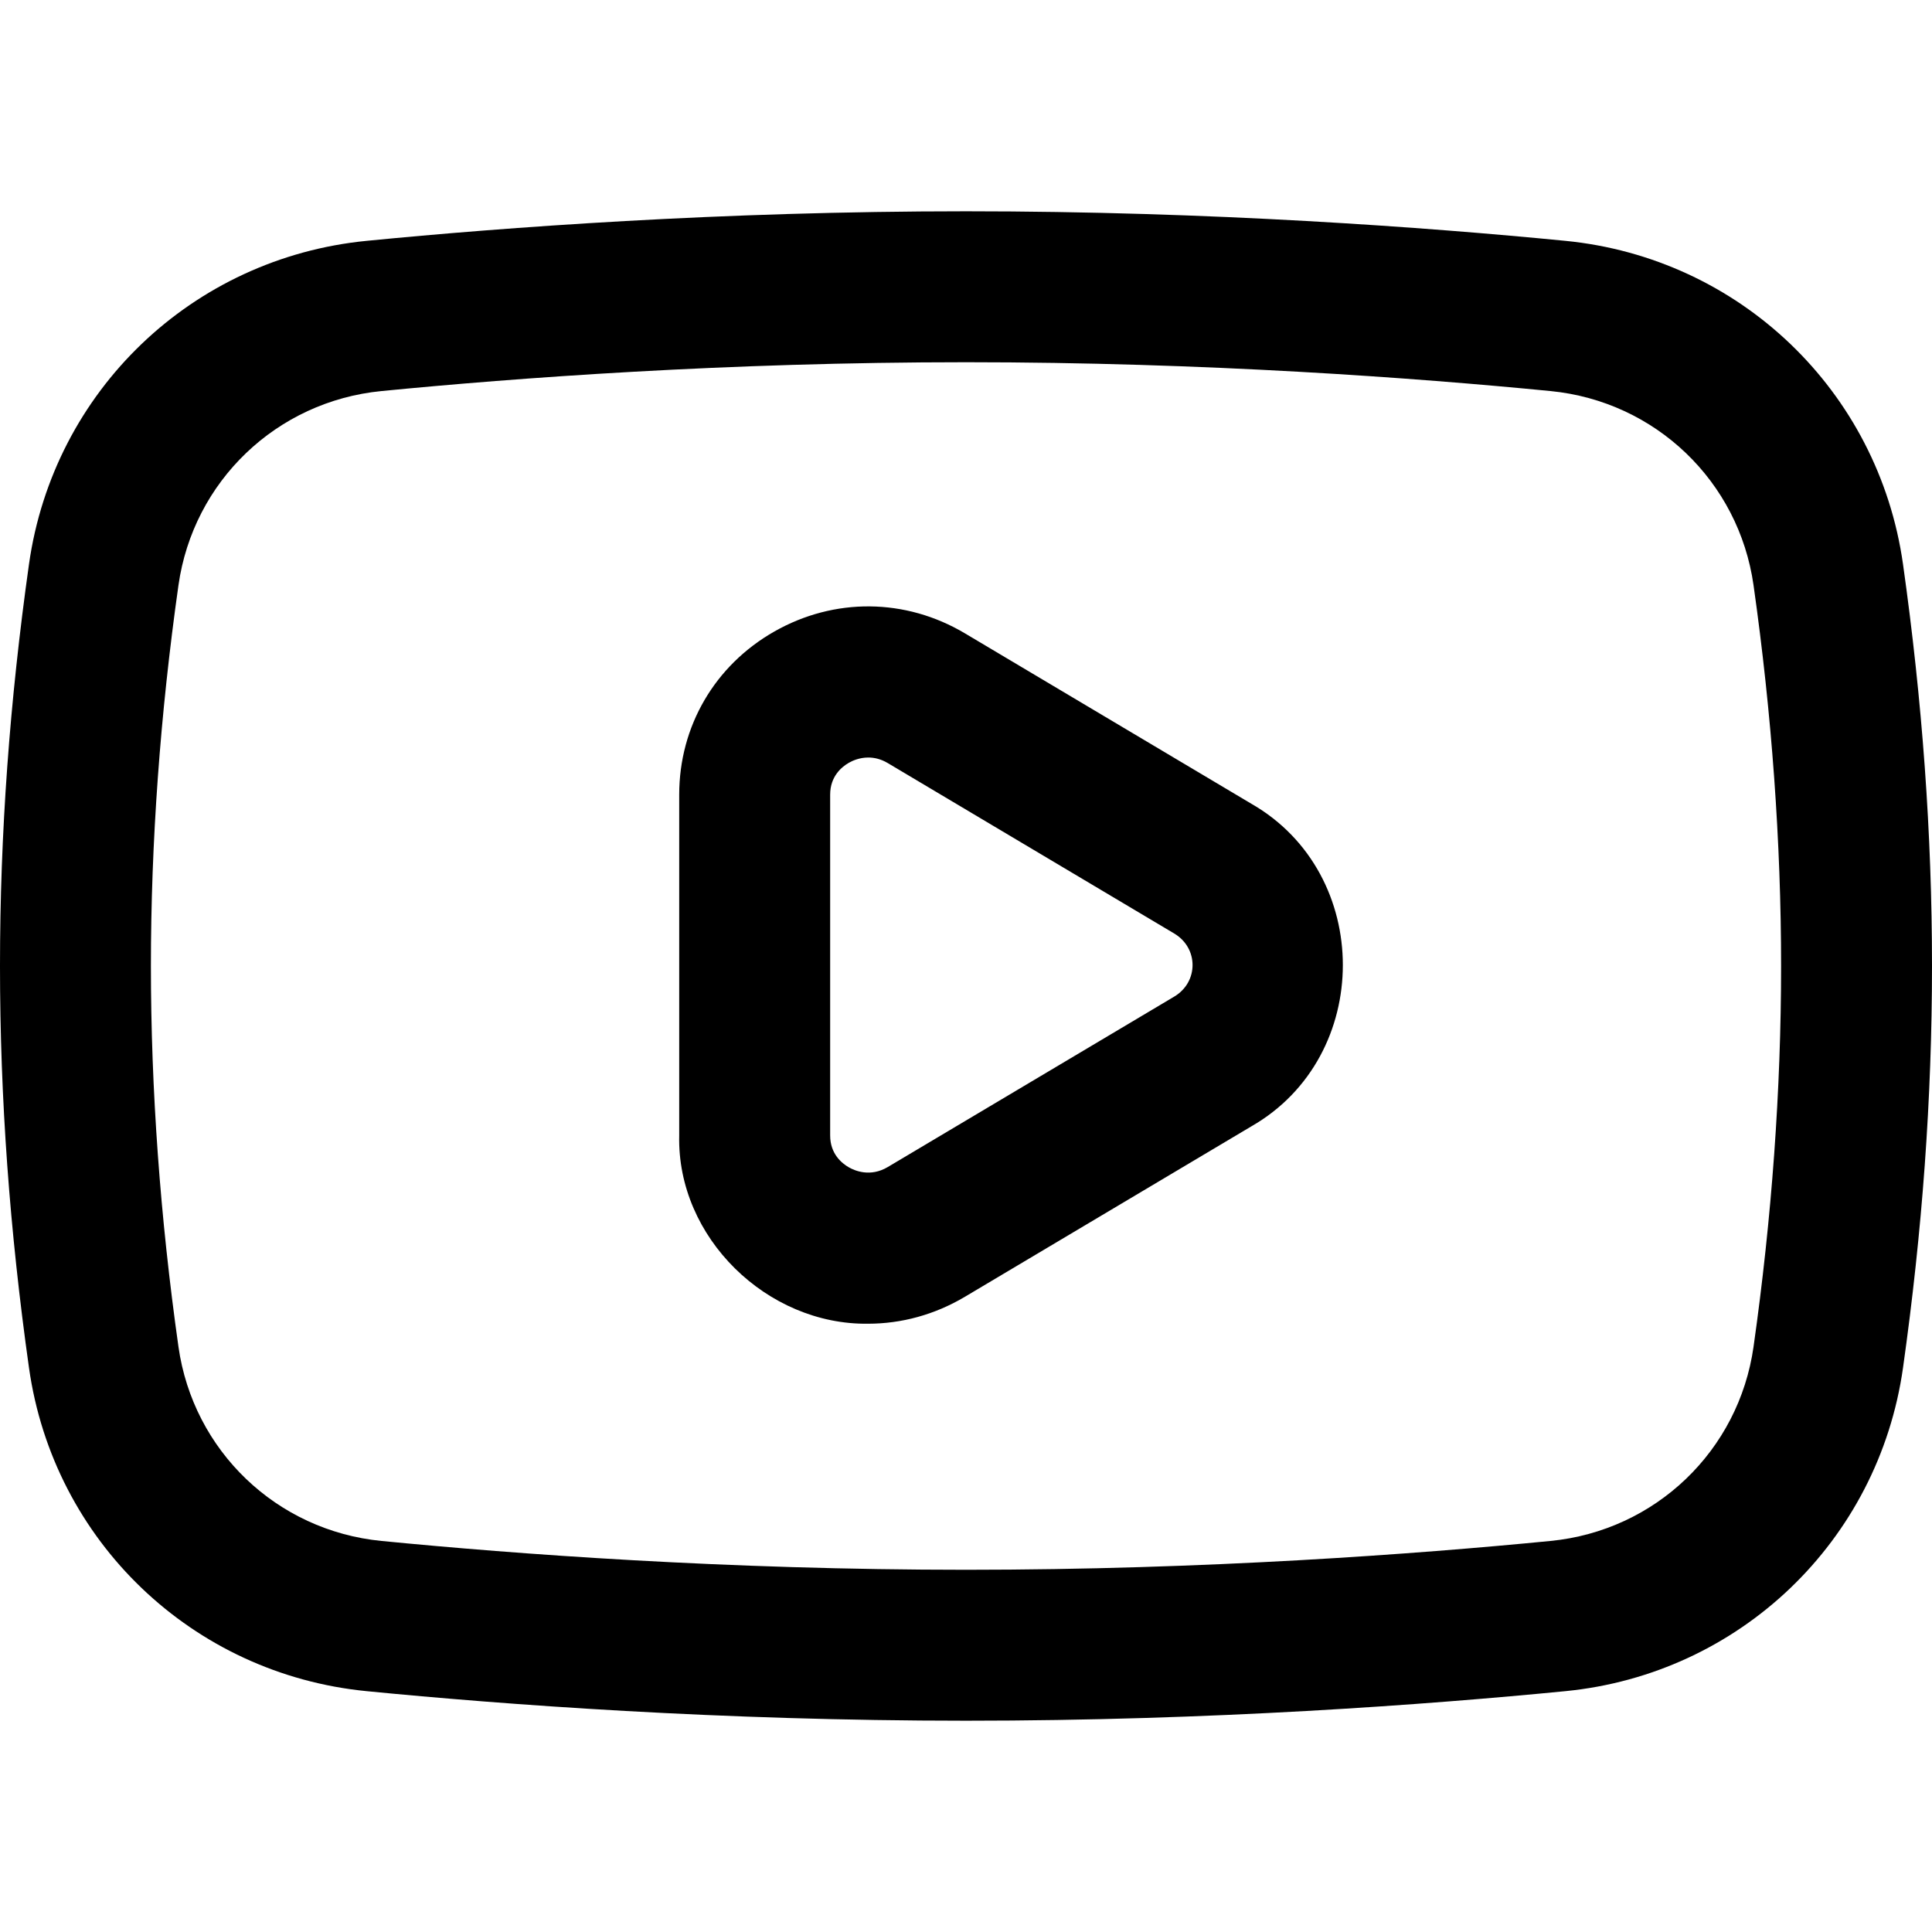
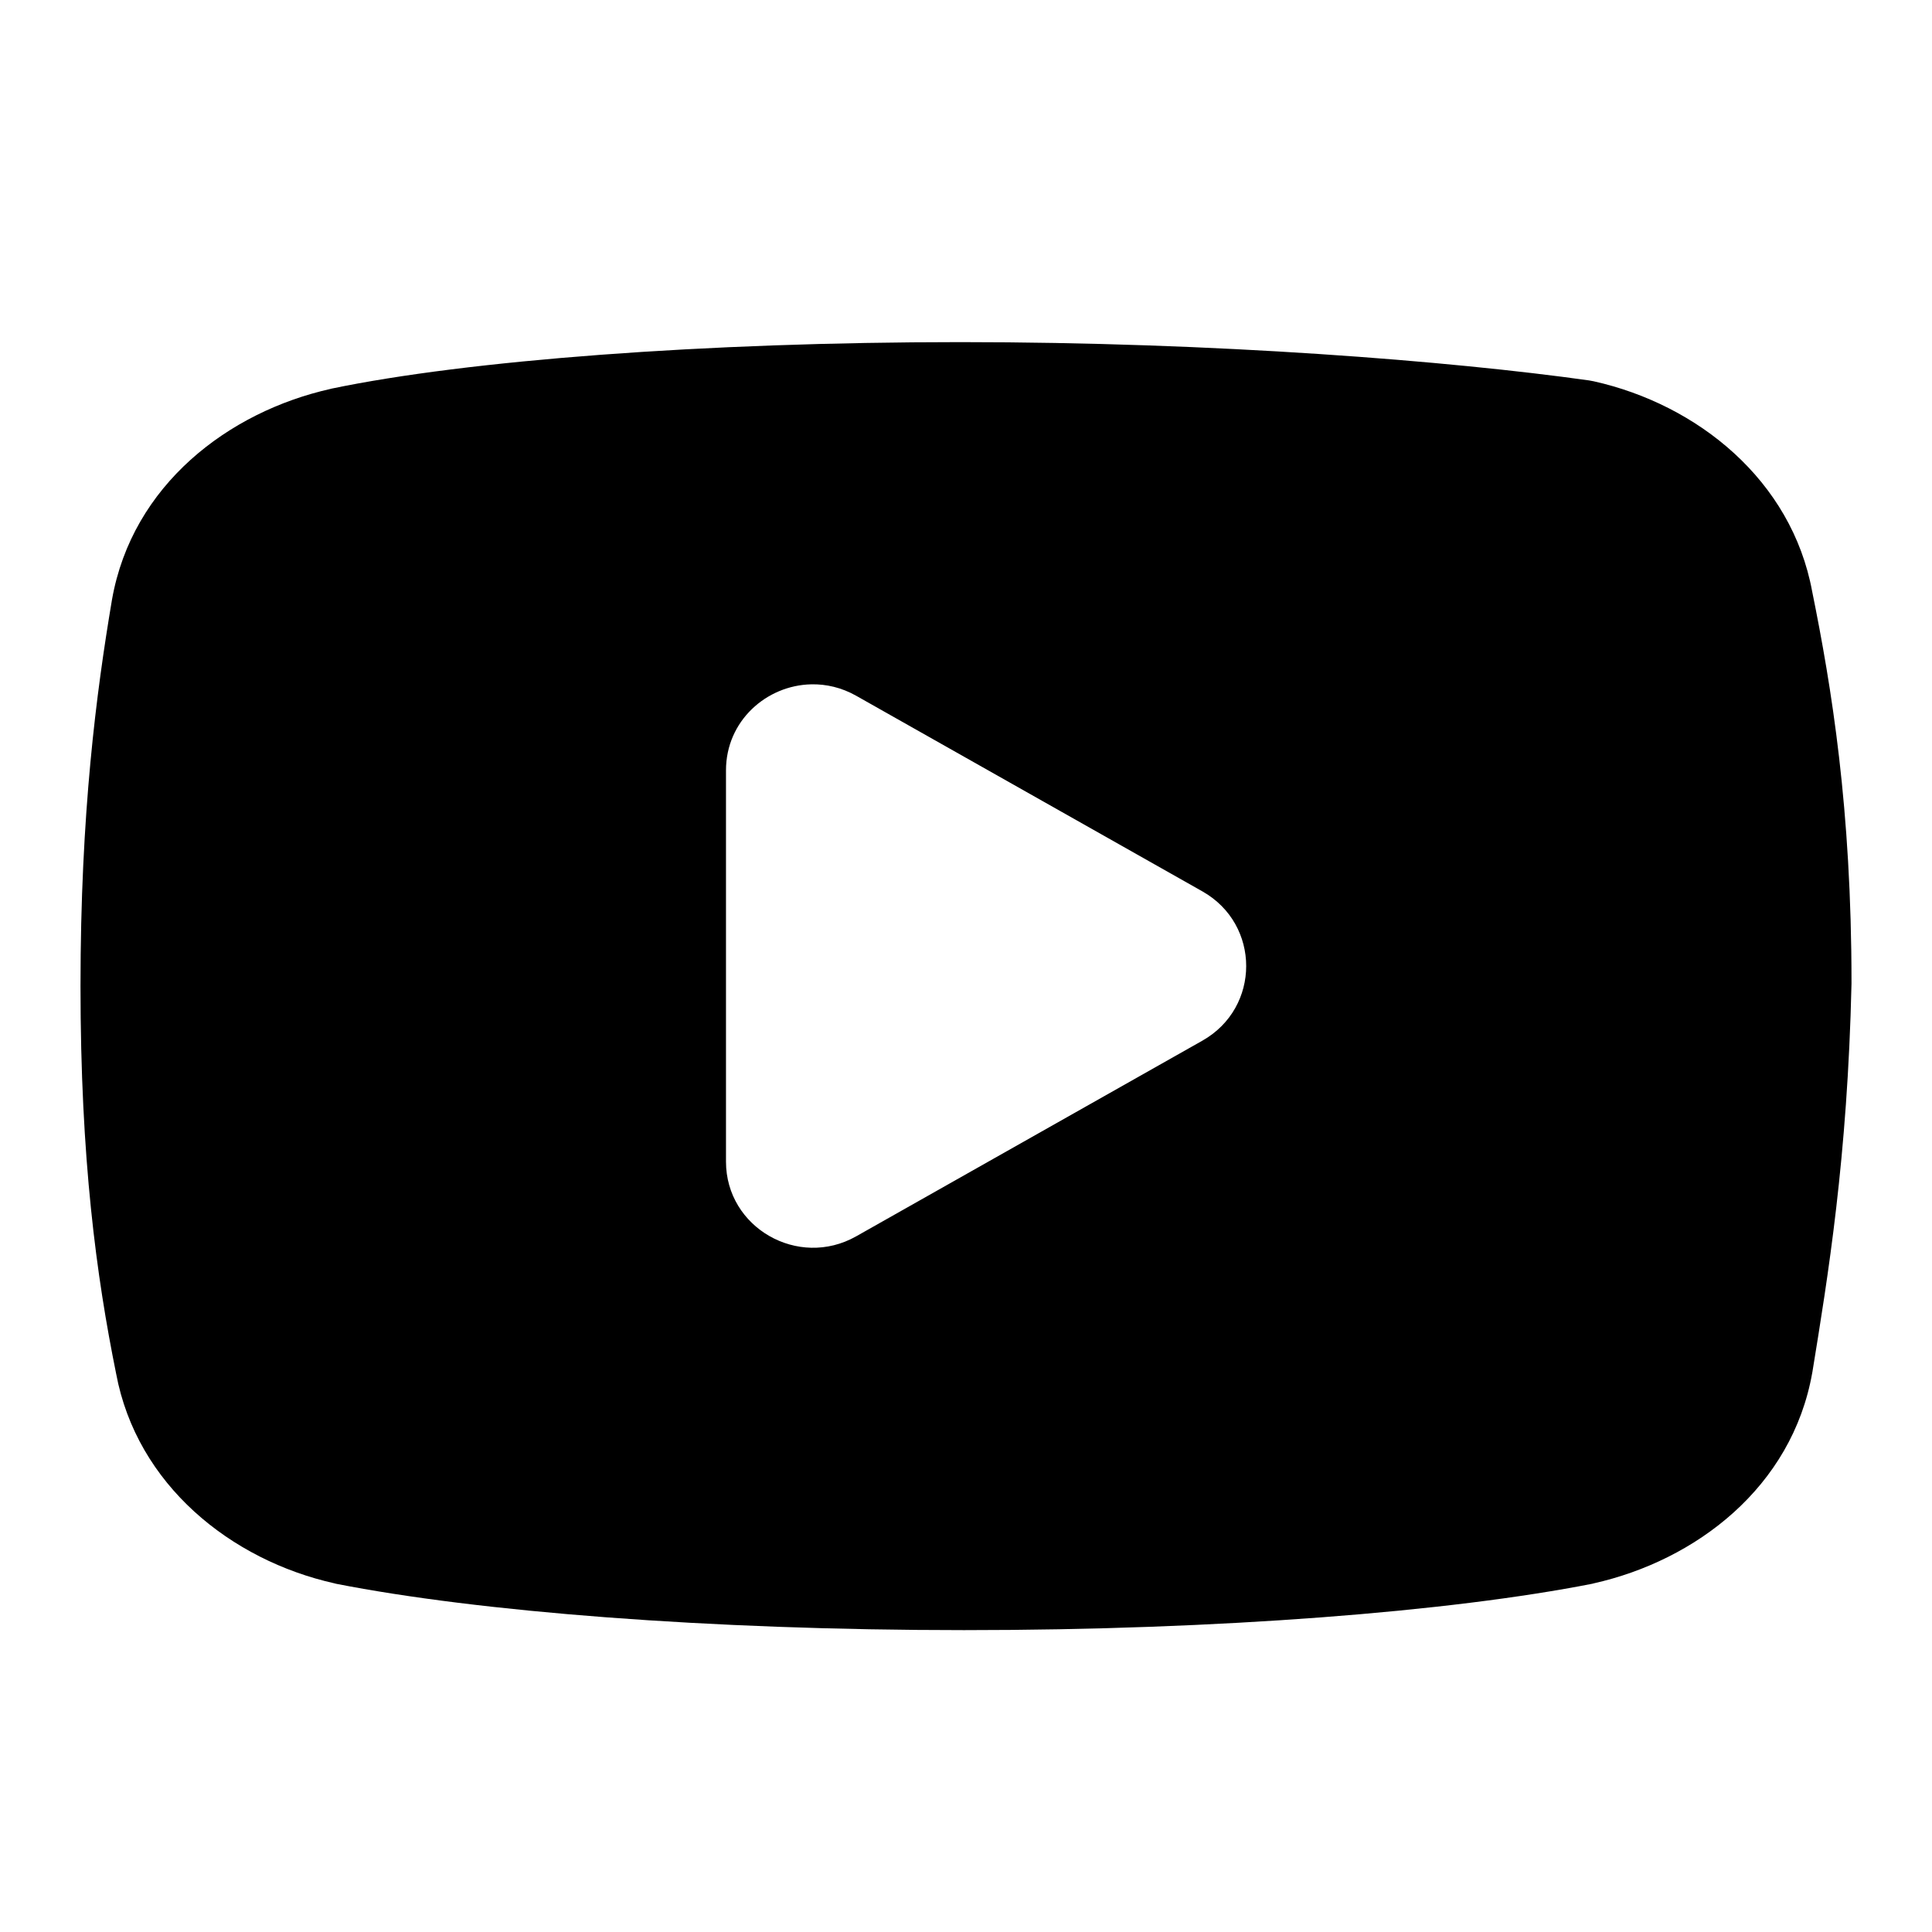
- <svg xmlns="http://www.w3.org/2000/svg" id="Layer_1" enable-background="new 0 0 511.982 511.982" height="512" viewBox="0 0 511.982 511.982" width="512">
-   <path d="m255.991 455.991c-65.145 0-122.316-4.258-158.806-7.83-46.194-4.521-82.997-39.75-89.5-85.668-10.247-72.729-10.247-140.275 0-213.005 6.503-45.917 43.306-81.146 89.5-85.667 36.489-3.572 93.661-7.83 158.806-7.83s122.316 4.258 158.806 7.83c46.194 4.521 82.997 39.75 89.5 85.668 10.247 72.729 10.247 140.275 0 213.005-6.503 45.917-43.306 81.146-89.5 85.667-36.49 3.572-93.661 7.83-158.806 7.83zm0-360c-63.53 0-119.306 4.154-154.909 7.641-27.766 2.718-49.885 23.881-53.791 51.465-4.844 34.204-7.3 68.149-7.3 100.895s2.456 66.69 7.3 100.894c3.906 27.585 26.025 48.748 53.791 51.466 35.604 3.486 91.379 7.641 154.909 7.641s119.306-4.154 154.909-7.641c27.766-2.718 49.885-23.881 53.791-51.465 4.844-34.204 7.3-68.149 7.3-100.895s-2.456-66.69-7.3-100.894c-3.906-27.585-26.025-48.748-53.791-51.466-35.603-3.487-91.379-7.641-154.909-7.641zm-25.943 254.796c-26.74.364-50.683-22.824-50.057-49.881v-90.33c0-18.09 9.423-34.249 25.207-43.225 15.908-9.048 34.796-8.862 50.519.492l75.914 45.165c32.302 18.533 32.294 66.938 0 85.465l-75.914 45.165c-8.006 4.763-16.834 7.149-25.669 7.149zm.047-150.043c-2.333 0-4.189.848-5.123 1.379-1.86 1.058-4.98 3.562-4.98 8.453v90.33c0 4.892 3.12 7.396 4.98 8.453 1.557.886 5.676 2.651 10.294-.098l75.914-45.165c6.463-3.858 6.472-12.845 0-16.711l-75.914-45.165c-1.848-1.099-3.616-1.476-5.171-1.476z" />
+ <svg xmlns="http://www.w3.org/2000/svg" fill="#000000" viewBox="0 0 48 48" width="48px" height="48px">
+   <path d="M 23.857 8.5 C 17.505 8.5 11.602 8.953 8.234 9.656 A 1.5 1.5 0 0 0 8.213 9.662 C 5.675 10.231 3.286 12.048 2.783 14.895 A 1.5 1.5 0 0 0 2.781 14.906 C 2.395 17.2 2 20.191 2 24.5 C 2 28.801 2.396 31.712 2.885 34.127 C 3.4 36.889 5.734 38.762 8.311 39.338 A 1.5 1.5 0 0 0 8.348 39.348 C 11.863 40.04 17.598 40.5 23.951 40.5 C 30.304 40.5 36.043 40.04 39.559 39.348 A 1.5 1.5 0 0 0 39.596 39.338 C 42.133 38.769 44.522 36.952 45.025 34.105 A 1.5 1.5 0 0 0 45.029 34.084 C 45.41 31.743 45.903 28.756 46 24.439 A 1.5 1.5 0 0 0 46 24.406 C 46 20.088 45.506 17.079 45.023 14.695 C 44.512 11.927 42.175 10.049 39.596 9.473 A 1.5 1.5 0 0 0 39.477 9.451 C 36.046 8.969 30.211 8.5 23.857 8.5 z M 20.156 17.002 C 20.527 16.994 20.91 17.082 21.27 17.285 L 29.873 22.146 C 31.324 22.966 31.324 25.035 29.873 25.855 L 21.27 30.717 C 19.831 31.529 18.037 30.5 18.037 28.861 L 18.037 19.139 C 18.037 17.909 19.045 17.025 20.156 17.002 z" />
</svg>
